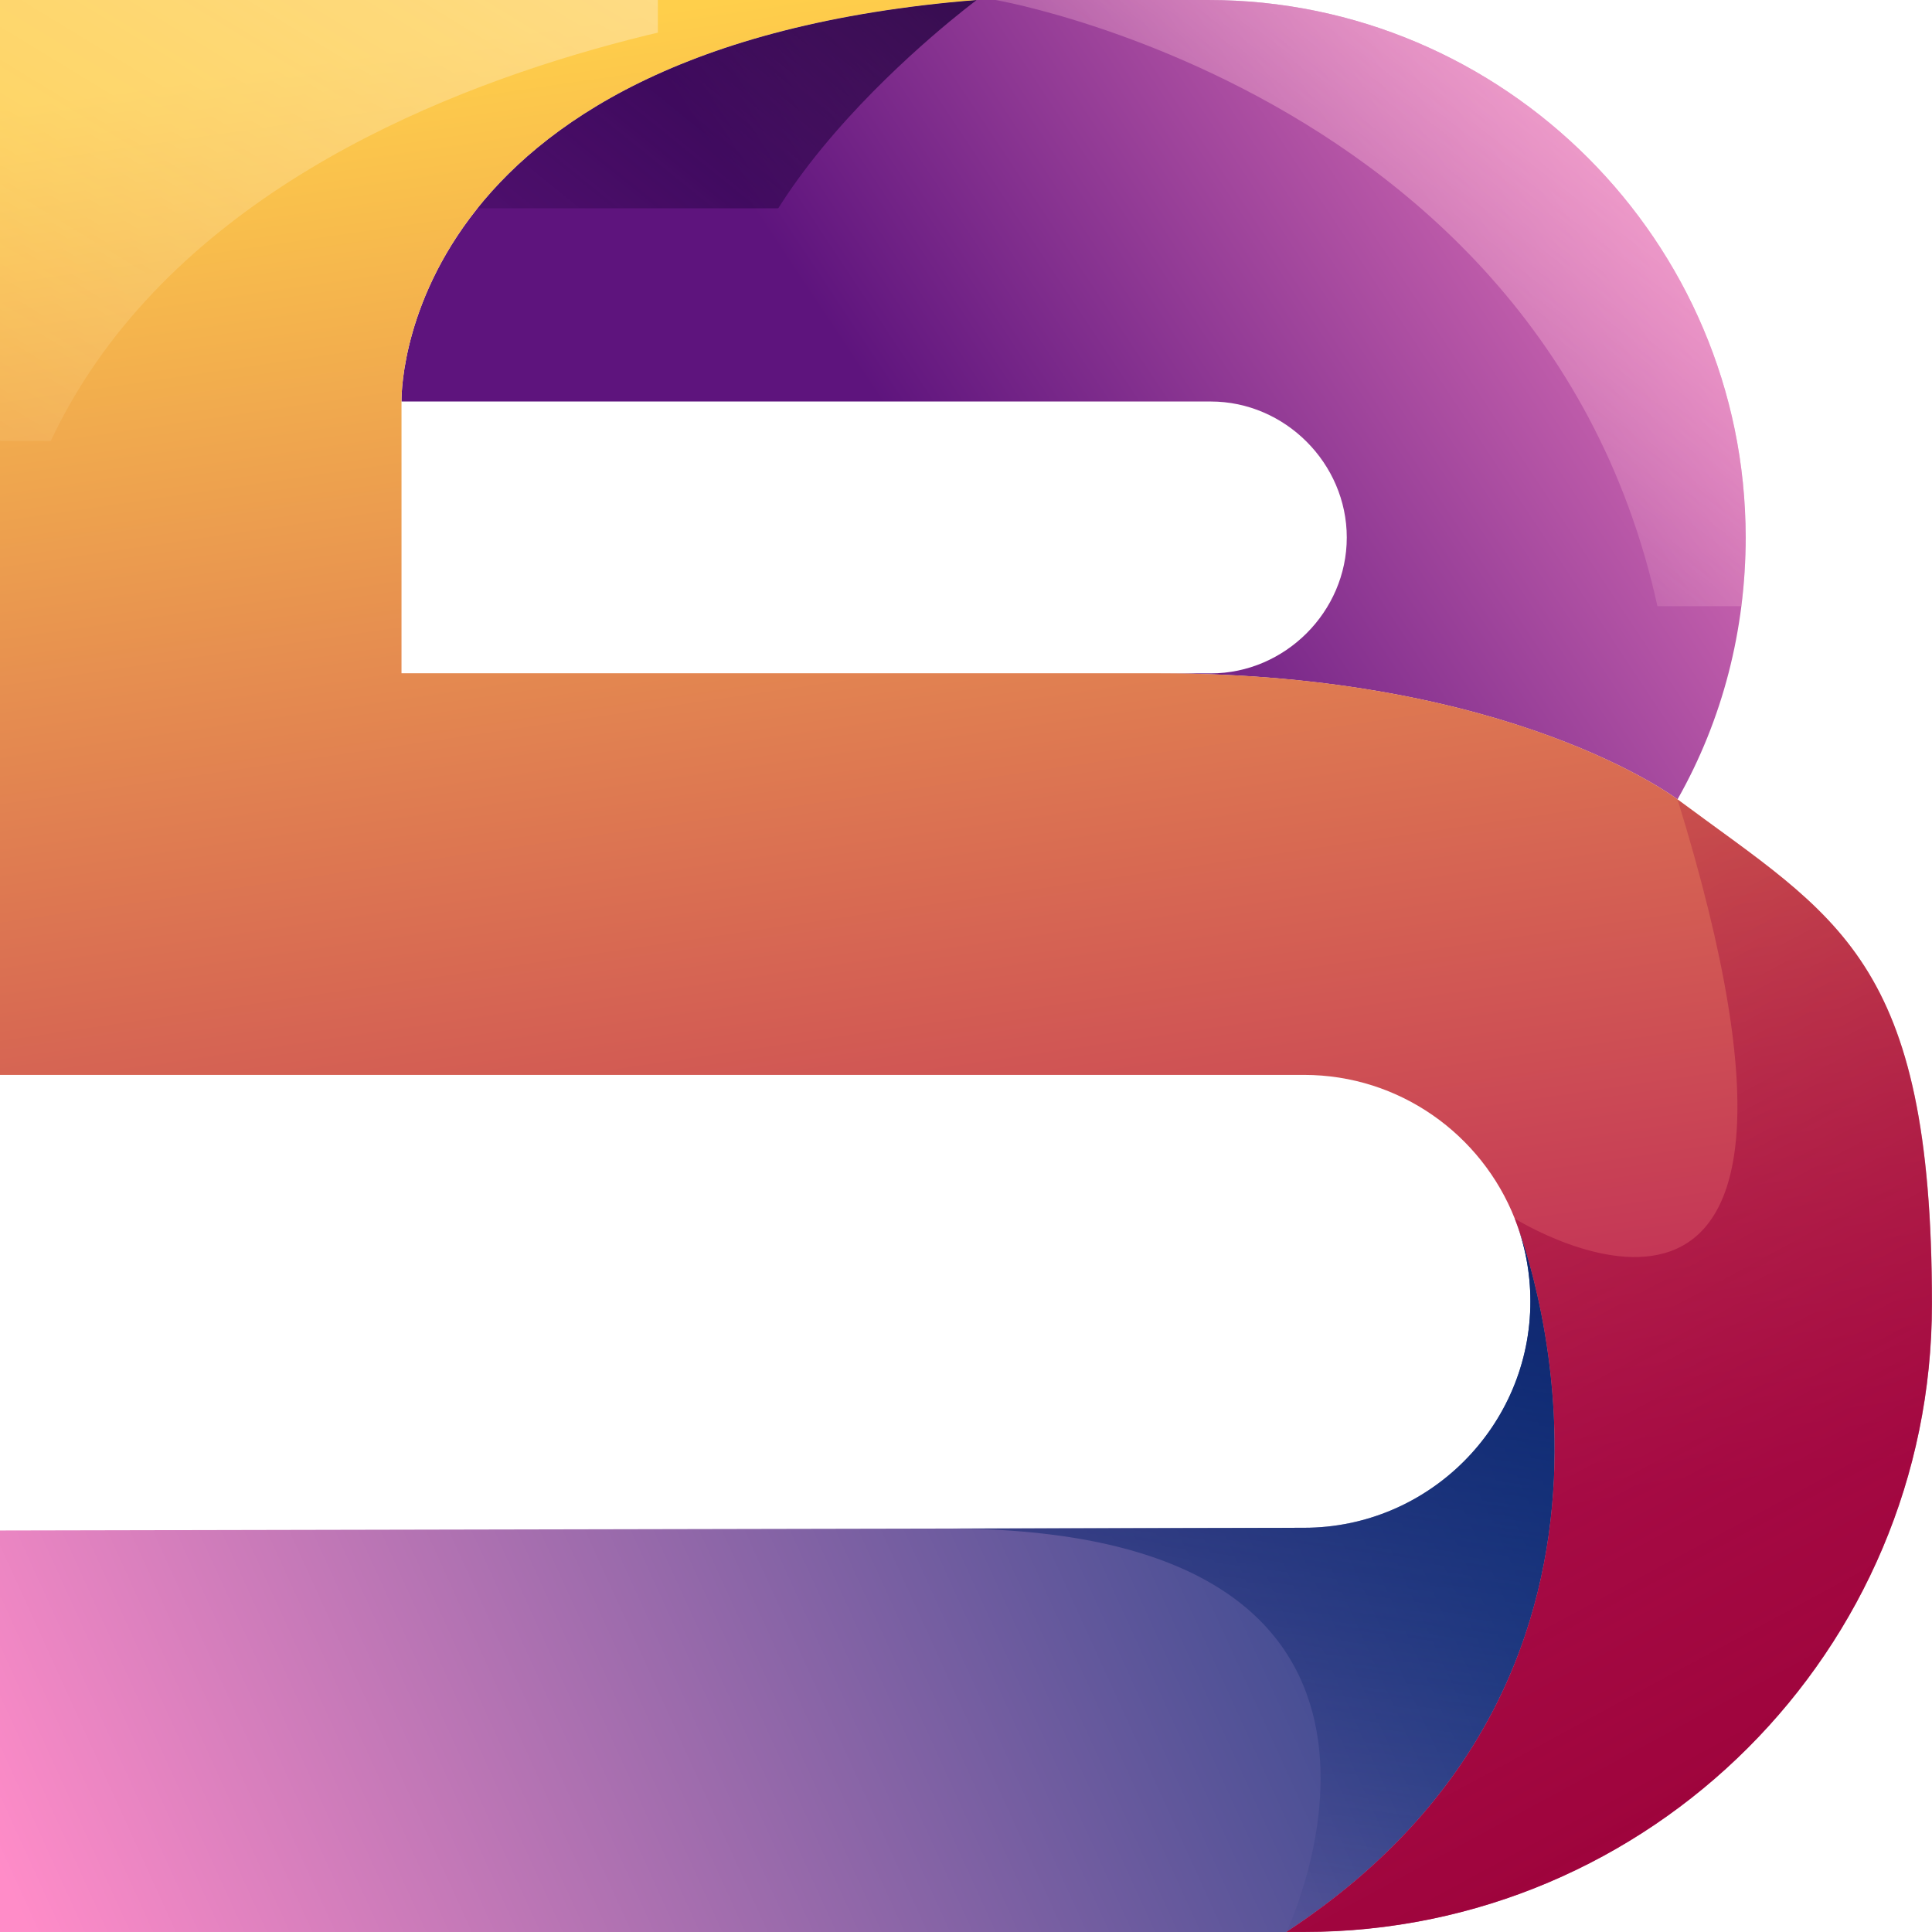
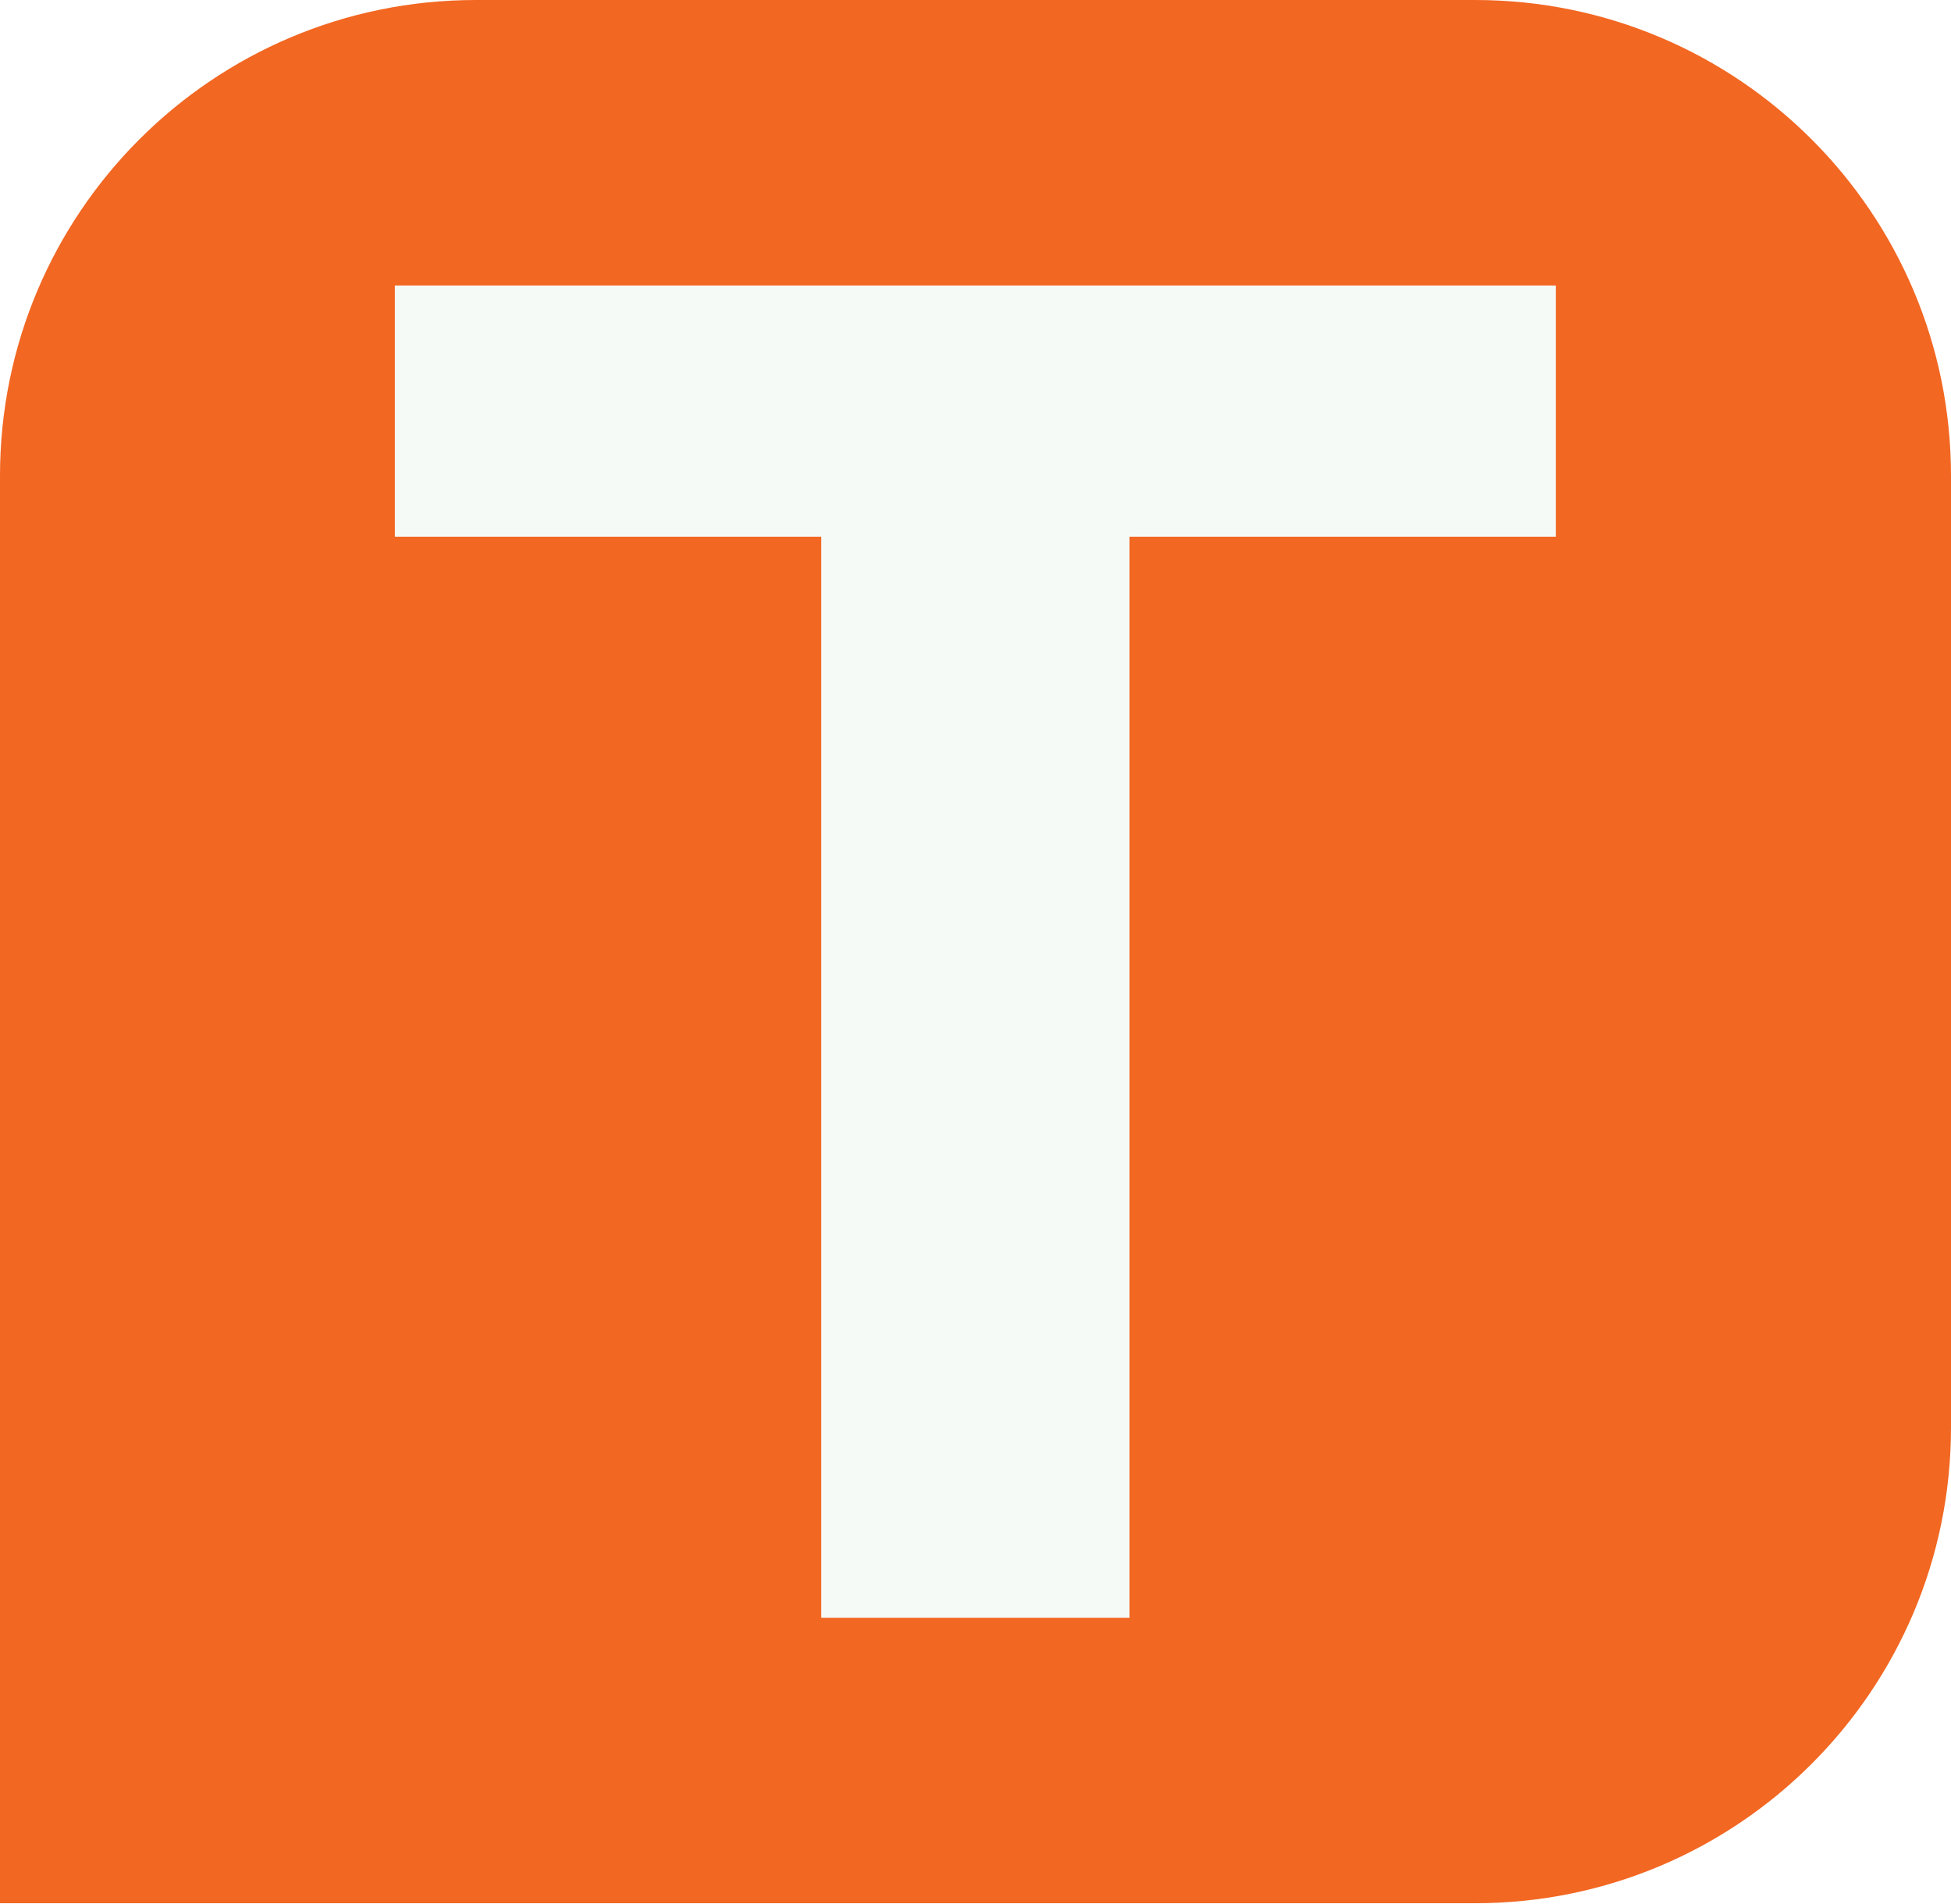
- <svg xmlns="http://www.w3.org/2000/svg" xmlns:xlink="http://www.w3.org/1999/xlink" id="Layer_1" data-name="Layer 1" width="1854" height="1854" viewBox="0 0 1854 1854">
-   <defs>
-     <style>
-       .cls-1 {
-         mask: url(#mask);
-       }
- 
-       .cls-2 {
-         mask: url(#mask-4);
-       }
- 
-       .cls-3 {
-         fill: #9a0038;
-       }
- 
-       .cls-3, .cls-4, .cls-5, .cls-6, .cls-7 {
-         fill-rule: evenodd;
-       }
- 
-       .cls-8 {
-         fill: url(#linear-gradient-5);
-       }
- 
-       .cls-9 {
-         fill: url(#linear-gradient-6);
-       }
- 
-       .cls-4 {
-         fill: #102770;
-       }
- 
-       .cls-10 {
-         clip-path: url(#clippath-2);
-       }
- 
-       .cls-11 {
-         fill: url(#linear-gradient-8);
-       }
- 
-       .cls-12 {
-         fill: url(#linear-gradient);
-       }
- 
-       .cls-13 {
-         fill: url(#linear-gradient-7);
-       }
- 
-       .cls-5 {
-         fill: #ffbcd8;
-       }
- 
-       .cls-6 {
-         fill: #1e003d;
-       }
- 
-       .cls-14 {
-         mask: url(#mask-3);
-       }
- 
-       .cls-15 {
-         fill: url(#linear-gradient-2);
-       }
- 
-       .cls-16 {
-         clip-path: url(#clippath);
-       }
- 
-       .cls-7 {
-         fill: #fde3a7;
-       }
- 
-       .cls-17 {
-         clip-rule: evenodd;
-         fill: none;
-       }
- 
-       .cls-18 {
-         fill: url(#linear-gradient-4);
-       }
- 
-       .cls-19 {
-         mask: url(#mask-2);
-       }
- 
-       .cls-20 {
-         fill: url(#linear-gradient-3);
-       }
- 
-       .cls-21 {
-         mask: url(#mask-1);
-       }
- 
-       .cls-22 {
-         clip-path: url(#clippath-1);
-       }
-     </style>
-     <clipPath id="clippath">
-       <path d="M1468.6,1248.8c0,119.7-97.6,217.3-217.3,217.3L0,1468.7v385.3H1234.5c389.1-255.1,222.4-676.4,219.1-684.6,9.7,24.6,15,51.4,15,79.4" style="clip-rule: evenodd; fill: none;" />
-     </clipPath>
-     <linearGradient id="linear-gradient" x1="1571.2" y1="1166.2" x2="32.4" y2="1866.3" gradientTransform="matrix(1, 0, 0, 1, 0, 0)" gradientUnits="userSpaceOnUse">
-       <stop offset="0" stop-color="#003780" />
-       <stop offset="1" stop-color="#ff8cc8" />
-     </linearGradient>
-     <clipPath id="clippath-1">
-       <path d="M1112.3,646.2c338.6,0,497.5,120.9,497.5,120.9,43.4-76.6,65.4-162.9,65.4-251.3C1675.2,231.9,1443.3,0,1159.4,0h-222.1C375.9,44.8,385.3,385.3,385.3,385.3h776.6c71.2,0,130.5,59.3,130.5,130.5s-59.3,130.4-130.5,130.4h-49.7Z" style="clip-rule: evenodd; fill: none;" />
-     </clipPath>
-     <linearGradient id="linear-gradient-2" x1="898.7" y1="467.8" x2="1684.6" y2="-54" gradientTransform="matrix(1, 0, 0, 1, 0, 0)" gradientUnits="userSpaceOnUse">
-       <stop offset="0" stop-color="#5e147d" />
-       <stop offset="1" stop-color="#ff8cc8" />
-     </linearGradient>
-     <clipPath id="clippath-2">
-       <path d="M1453.7,1169.7c6.2,15.6,166.3,431.5-219.3,684.2h16.9c332.4,0,602.6-270.2,602.6-602.6s-91.3-370.6-244.2-484.3c0,0-158.9-120.9-497.5-120.9H385.3V385.3S375.9,44.8,937.3,0H0V1031.5H1251.4c91.7,0,170.4,57.3,202.2,137.9,0,0,0,.2,.1,.3" style="clip-rule: evenodd; fill: none;" />
-     </clipPath>
-     <linearGradient id="linear-gradient-3" x1="789.2" y1="-12.9" x2="1013.8" y2="1519.3" gradientTransform="matrix(1, 0, 0, 1, 0, 0)" gradientUnits="userSpaceOnUse">
-       <stop offset="0" stop-color="#ffcf4b" />
-       <stop offset="1" stop-color="#ba1c58" />
-     </linearGradient>
-     <linearGradient id="linear-gradient-4" x1="516.2" y1="-209.3" x2="-198.2" y2="962.5" gradientTransform="translate(360.7 -254.9)" gradientUnits="userSpaceOnUse">
-       <stop offset="0" stop-color="#fff" />
-       <stop offset="1" stop-color="#000" />
-     </linearGradient>
-     <mask id="mask" width="816.7" height="608.6" maskUnits="userSpaceOnUse">
-       <rect width="816.7" height="608.6" style="fill: url(#linear-gradient-4);" />
-     </mask>
-     <linearGradient id="linear-gradient-5" x1="576.1" y1="77.2" x2="37.9" y2="744.3" gradientTransform="translate(404.4 -280.2)" xlink:href="#linear-gradient-4" />
-     <mask id="mask-1" x="385.3" width="552" height="385.3" maskUnits="userSpaceOnUse">
-       <rect x="385.3" width="552" height="385.3" style="fill: url(#linear-gradient-5);" />
-     </mask>
-     <linearGradient id="linear-gradient-6" x1="1248.7" y1="99.3" x2="766.6" y2="723.4" gradientTransform="translate(469.2 -236.9)" xlink:href="#linear-gradient-4" />
-     <mask id="mask-2" x="955.4" width="719.7" height="767.1" maskUnits="userSpaceOnUse">
-       <rect x="955.4" width="719.7" height="767.1" style="fill: url(#linear-gradient-6);" />
-     </mask>
-     <linearGradient id="linear-gradient-7" x1="788.2" y1="1255.6" x2="689.1" y2="1992.1" gradientTransform="translate(464.4 -113.4)" xlink:href="#linear-gradient-4" />
-     <mask id="mask-3" x="914" y="1169.4" width="577.9" height="684.6" maskUnits="userSpaceOnUse">
-       <rect x="914" y="1169.4" width="577.9" height="684.6" style="fill: url(#linear-gradient-7);" />
-     </mask>
-     <linearGradient id="linear-gradient-8" x1="1331.9" y1="1956.8" x2="684.6" y2="761.4" gradientTransform="translate(500.8 -113.4)" xlink:href="#linear-gradient-4" />
-     <mask id="mask-4" x="1234.5" y="767.1" width="619.5" height="1086.9" maskUnits="userSpaceOnUse">
-       <rect x="1234.5" y="767.1" width="619.5" height="1086.9" style="fill: url(#linear-gradient-8);" />
-     </mask>
-   </defs>
-   <g style="clip-path: url(#clippath);">
-     <rect y="1169.4" width="1623.6" height="684.6" style="fill: url(#linear-gradient);" />
-   </g>
-   <g style="clip-path: url(#clippath-1);">
-     <rect x="375.9" width="1299.3" height="767.1" style="fill: url(#linear-gradient-2);" />
-   </g>
-   <g style="clip-path: url(#clippath-2);">
-     <rect width="1854" height="1854" style="fill: url(#linear-gradient-3);" />
-   </g>
-   <g style="mask: url(#mask);">
-     <path d="M0,608.6C45.9,57.1,816.7,0,816.7,0H0V608.6Z" style="fill: #fde3a7; fill-rule: evenodd;" />
-   </g>
-   <g style="mask: url(#mask-1);">
-     <path d="M706.9,385.3C650.6,212.1,937.3,0,937.3,0,375.9,44.8,385.3,385.3,385.3,385.3h321.6Z" style="fill: #1e003d; fill-rule: evenodd;" />
-   </g>
-   <g style="mask: url(#mask-2);">
-     <path d="M955.4,0s654.9,112.8,654.4,767.1c43.4-76.6,65.4-162.9,65.4-251.3C1675.2,231.9,1443.3,0,1159.4,0h-204Z" style="fill: #ffbcd8; fill-rule: evenodd;" />
-   </g>
-   <g style="mask: url(#mask-3);">
-     <path d="M914,1466.8c504.7,3.2,320.5,387.2,320.5,387.2,389.1-255.1,222.4-676.4,219.1-684.6,9.7,24.6,15,51.4,15,79.4,0,119.7-97.6,217.3-217.3,217.3l-337.4,.7Z" style="fill: #102770; fill-rule: evenodd;" />
-   </g>
-   <g style="mask: url(#mask-4);">
-     <path d="M1609.8,767.1c191.3,619.5-156.2,402.3-156.2,402.3,3.3,8.2,170,429.5-219.1,684.6h16.9c332.4,0,602.6-270.2,602.6-602.6s-91.3-370.6-244.2-484.3" style="fill: #9a0038; fill-rule: evenodd;" />
-   </g>
+ <svg xmlns="http://www.w3.org/2000/svg" width="41" height="40" viewBox="0 0 41 40" fill="none">
+   <path d="M0 10C0 4.477 4.477 0 10 0H31C36.523 0 41 4.477 41 10V30C41 35.523 36.523 40 31 40H0V10Z" fill="#F26722" />
+   <path d="M17.257 34V11.28H8.297V6H32.697V11.28H23.737V34H17.257Z" fill="#F6FAF7" />
</svg>
